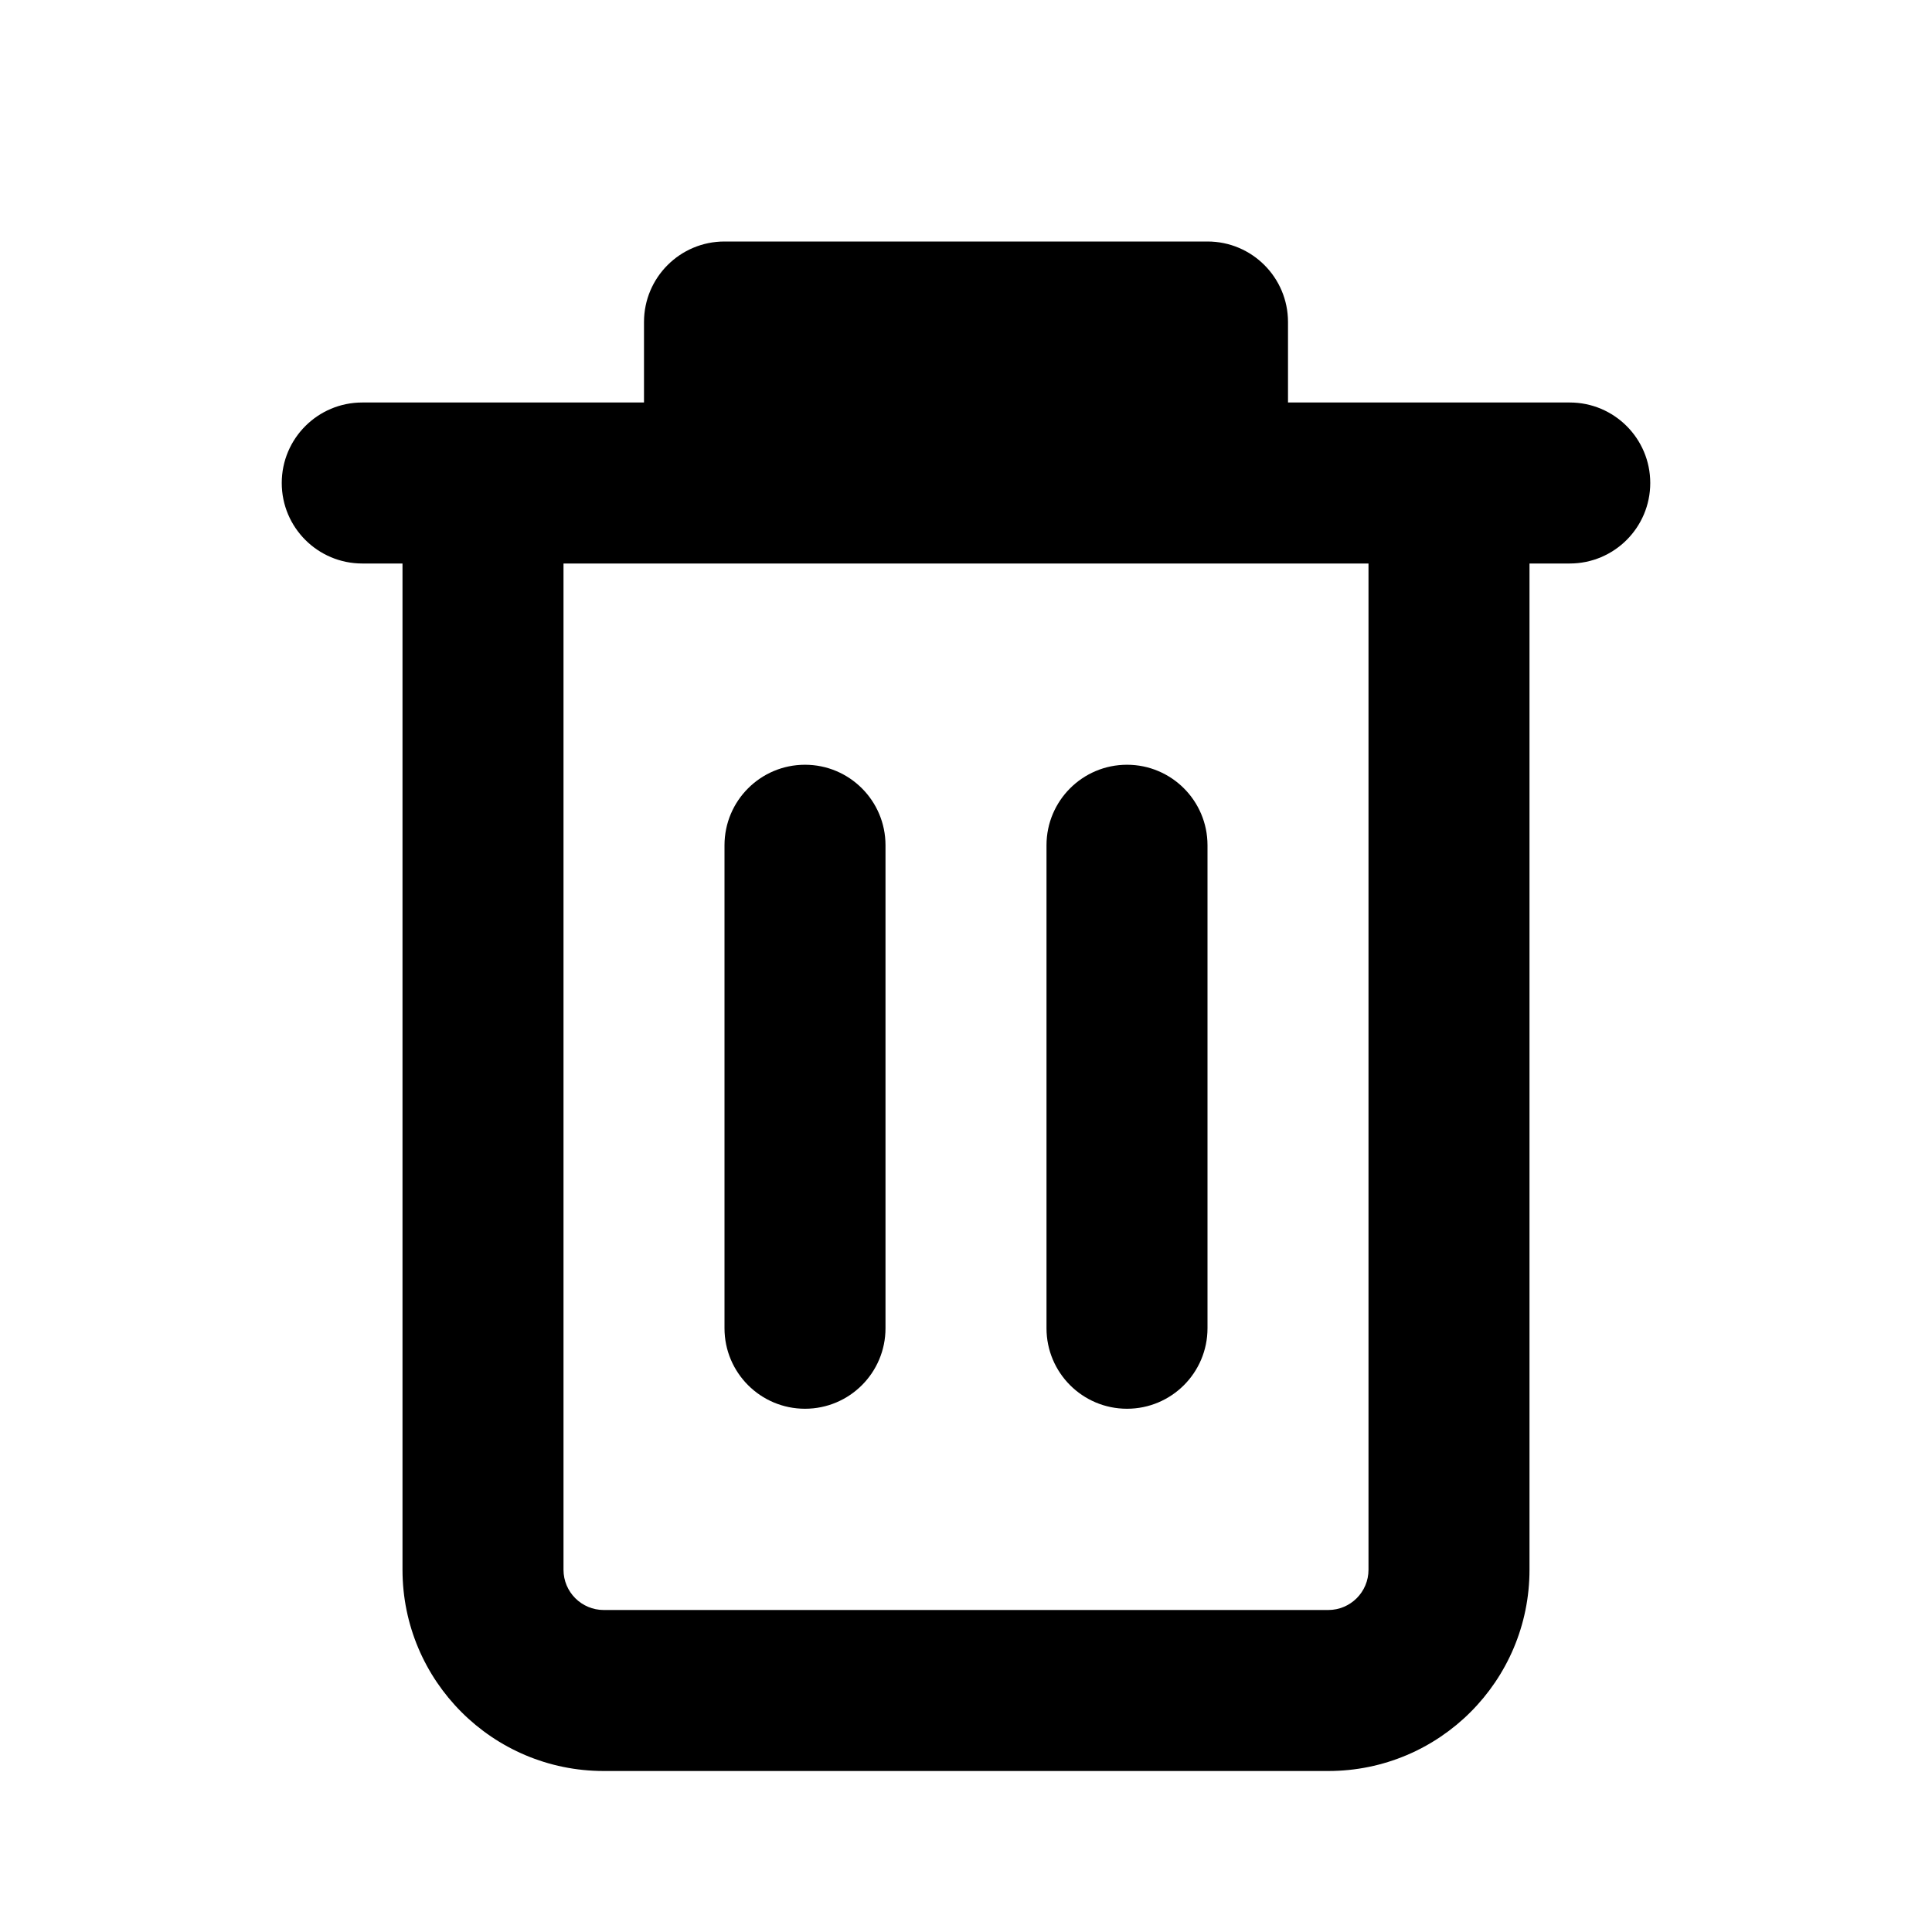
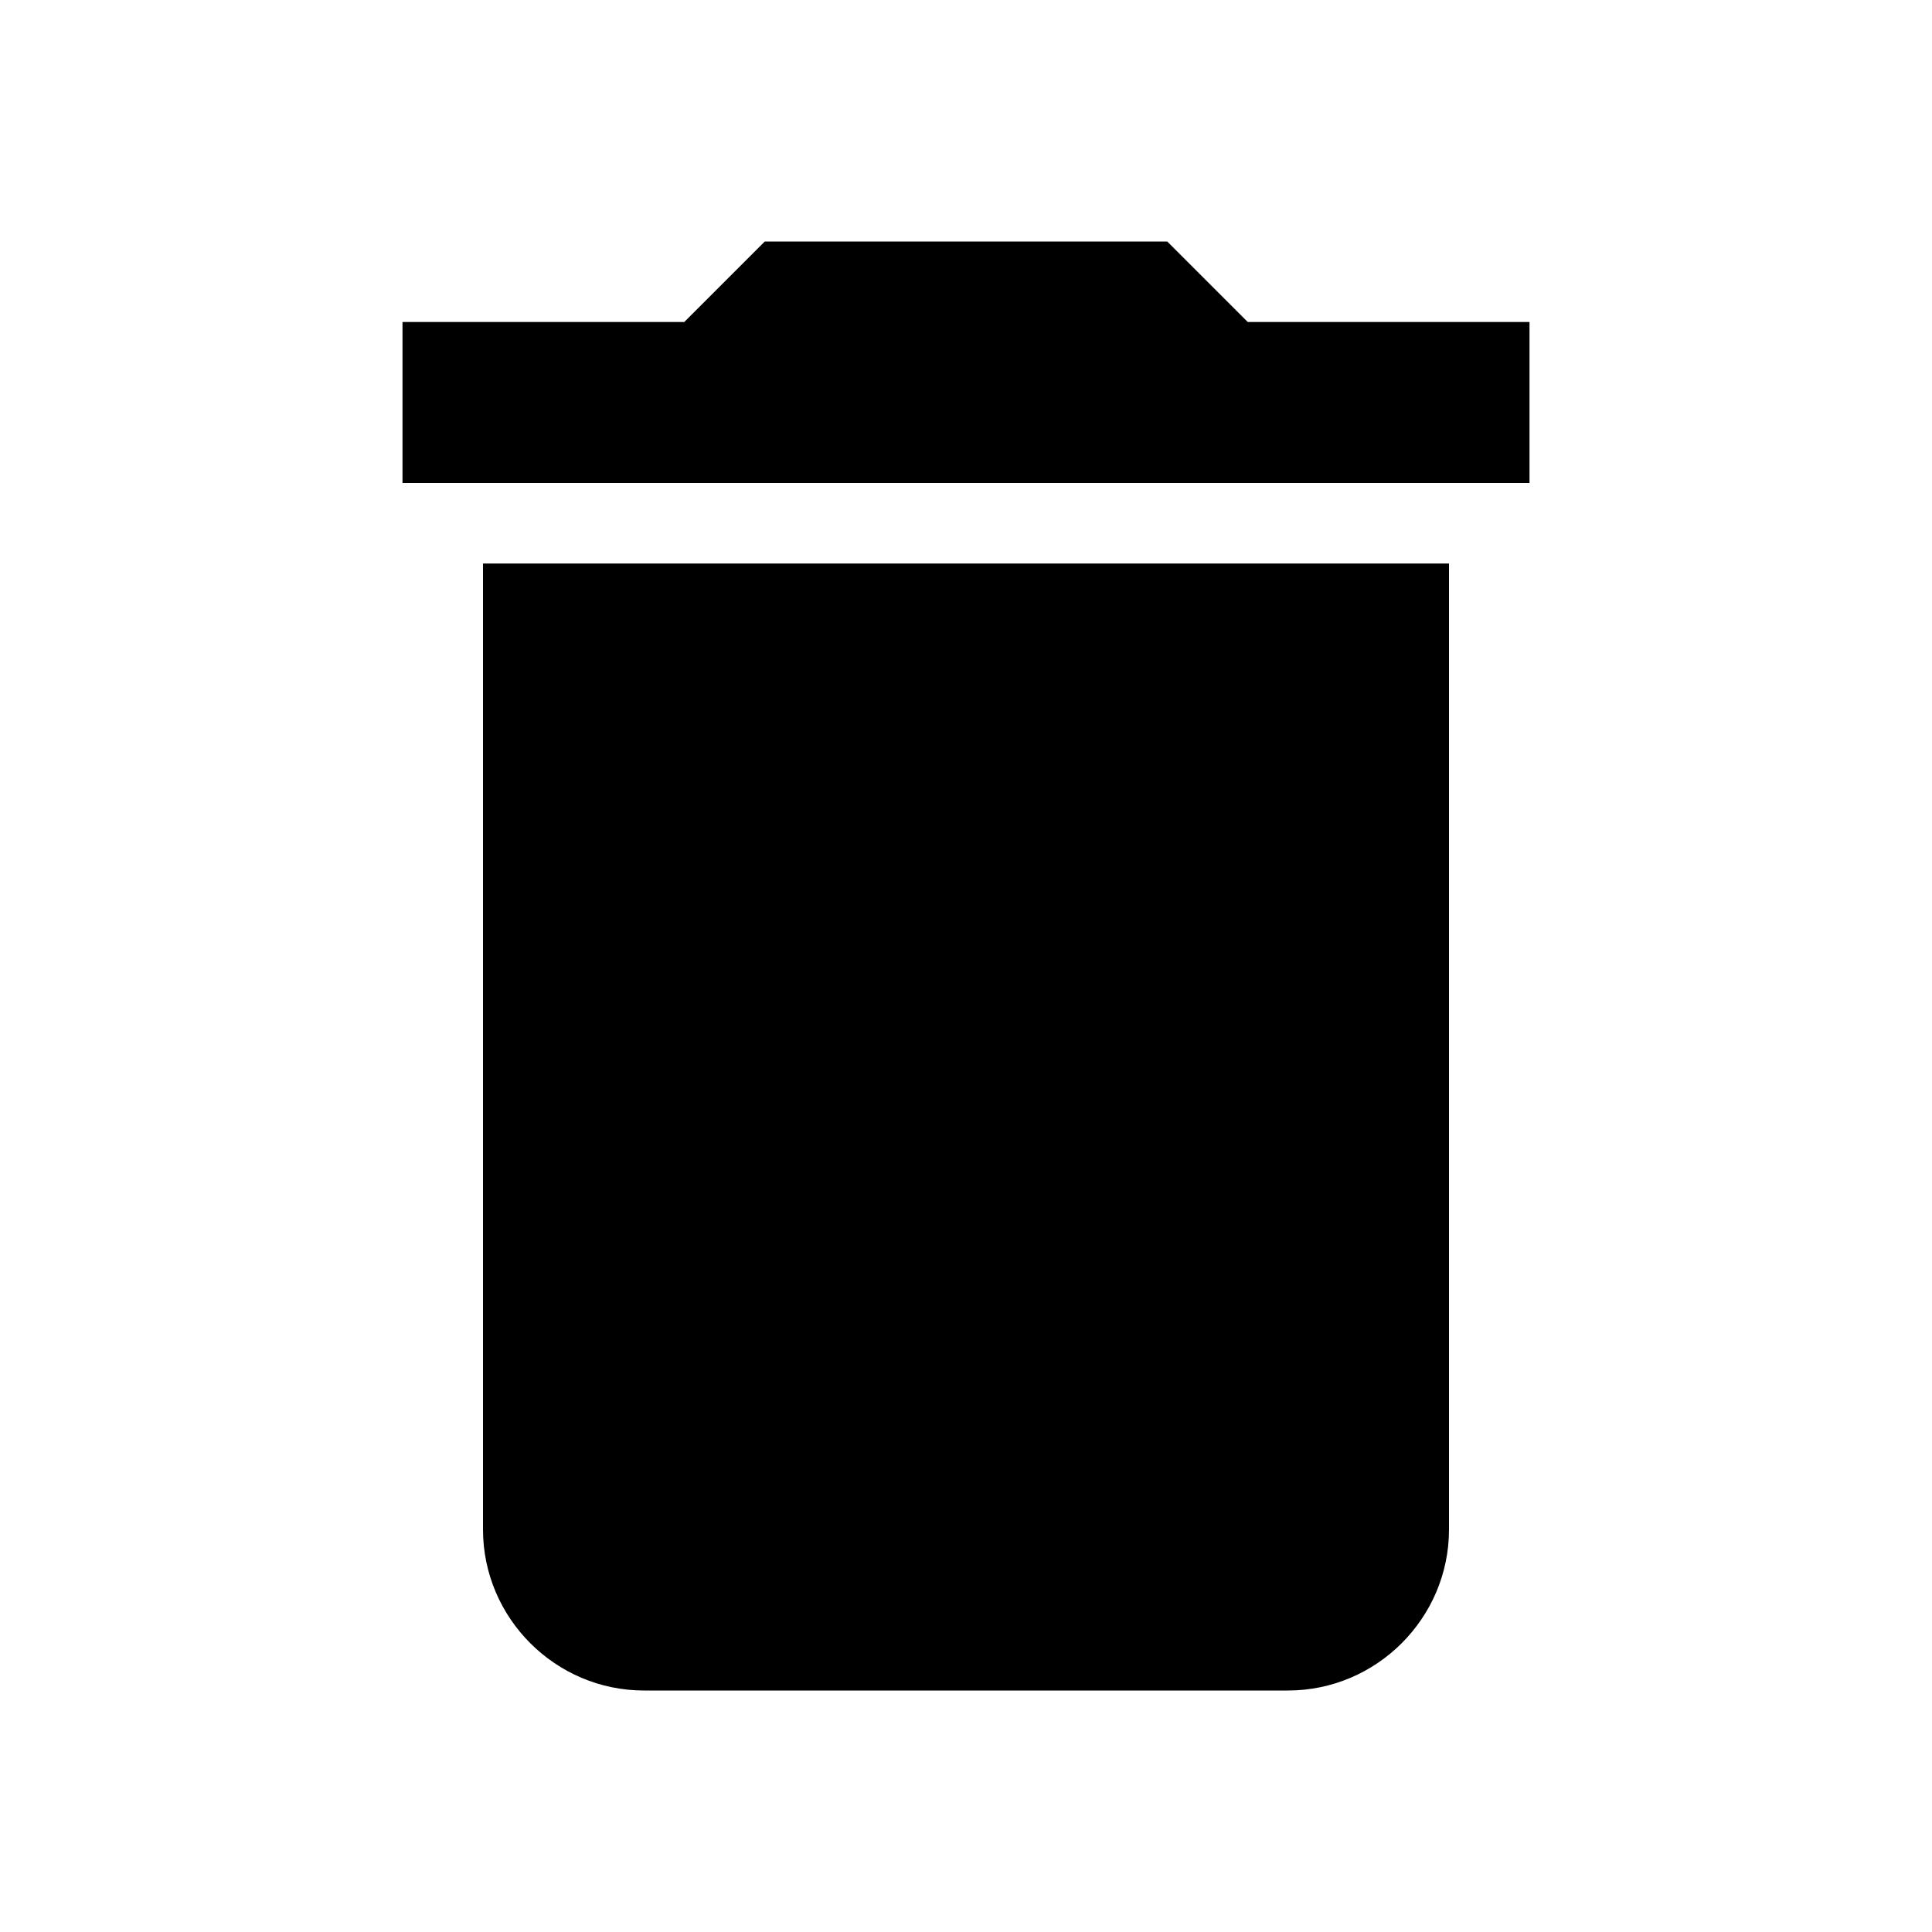
<svg xmlns="http://www.w3.org/2000/svg" viewBox="0 0 24 24" fill="currentColor">
-   <path d="M9 3a1 1 0 00-1 1v1H4.5a1 1 0 100 2H5v12.5A2.5 2.5 0 007.5 22h9a2.5 2.5 0 002.5-2.5V7h.5a1 1 0 100-2H16V4a1 1 0 00-1-1H9zm0 2h6v0H9v0zM7 7h10v12.5a.5.5 0 01-.5.5h-9a.5.5 0 01-.5-.5V7zm3 2.5a1 1 0 00-1 1v6a1 1 0 102 0v-6a1 1 0 00-1-1zm4 0a1 1 0 00-1 1v6a1 1 0 102 0v-6a1 1 0 00-1-1z" />
+   <path d="M0 0h24v24H0z" fill="none" />
+   <path d="M6 19c0 1.1.9 2 2 2h8c1.1 0 2-.9 2-2V7H6v12zM19 4h-3.5l-1-1h-5l-1 1H5v2h14V4z" />
</svg>
